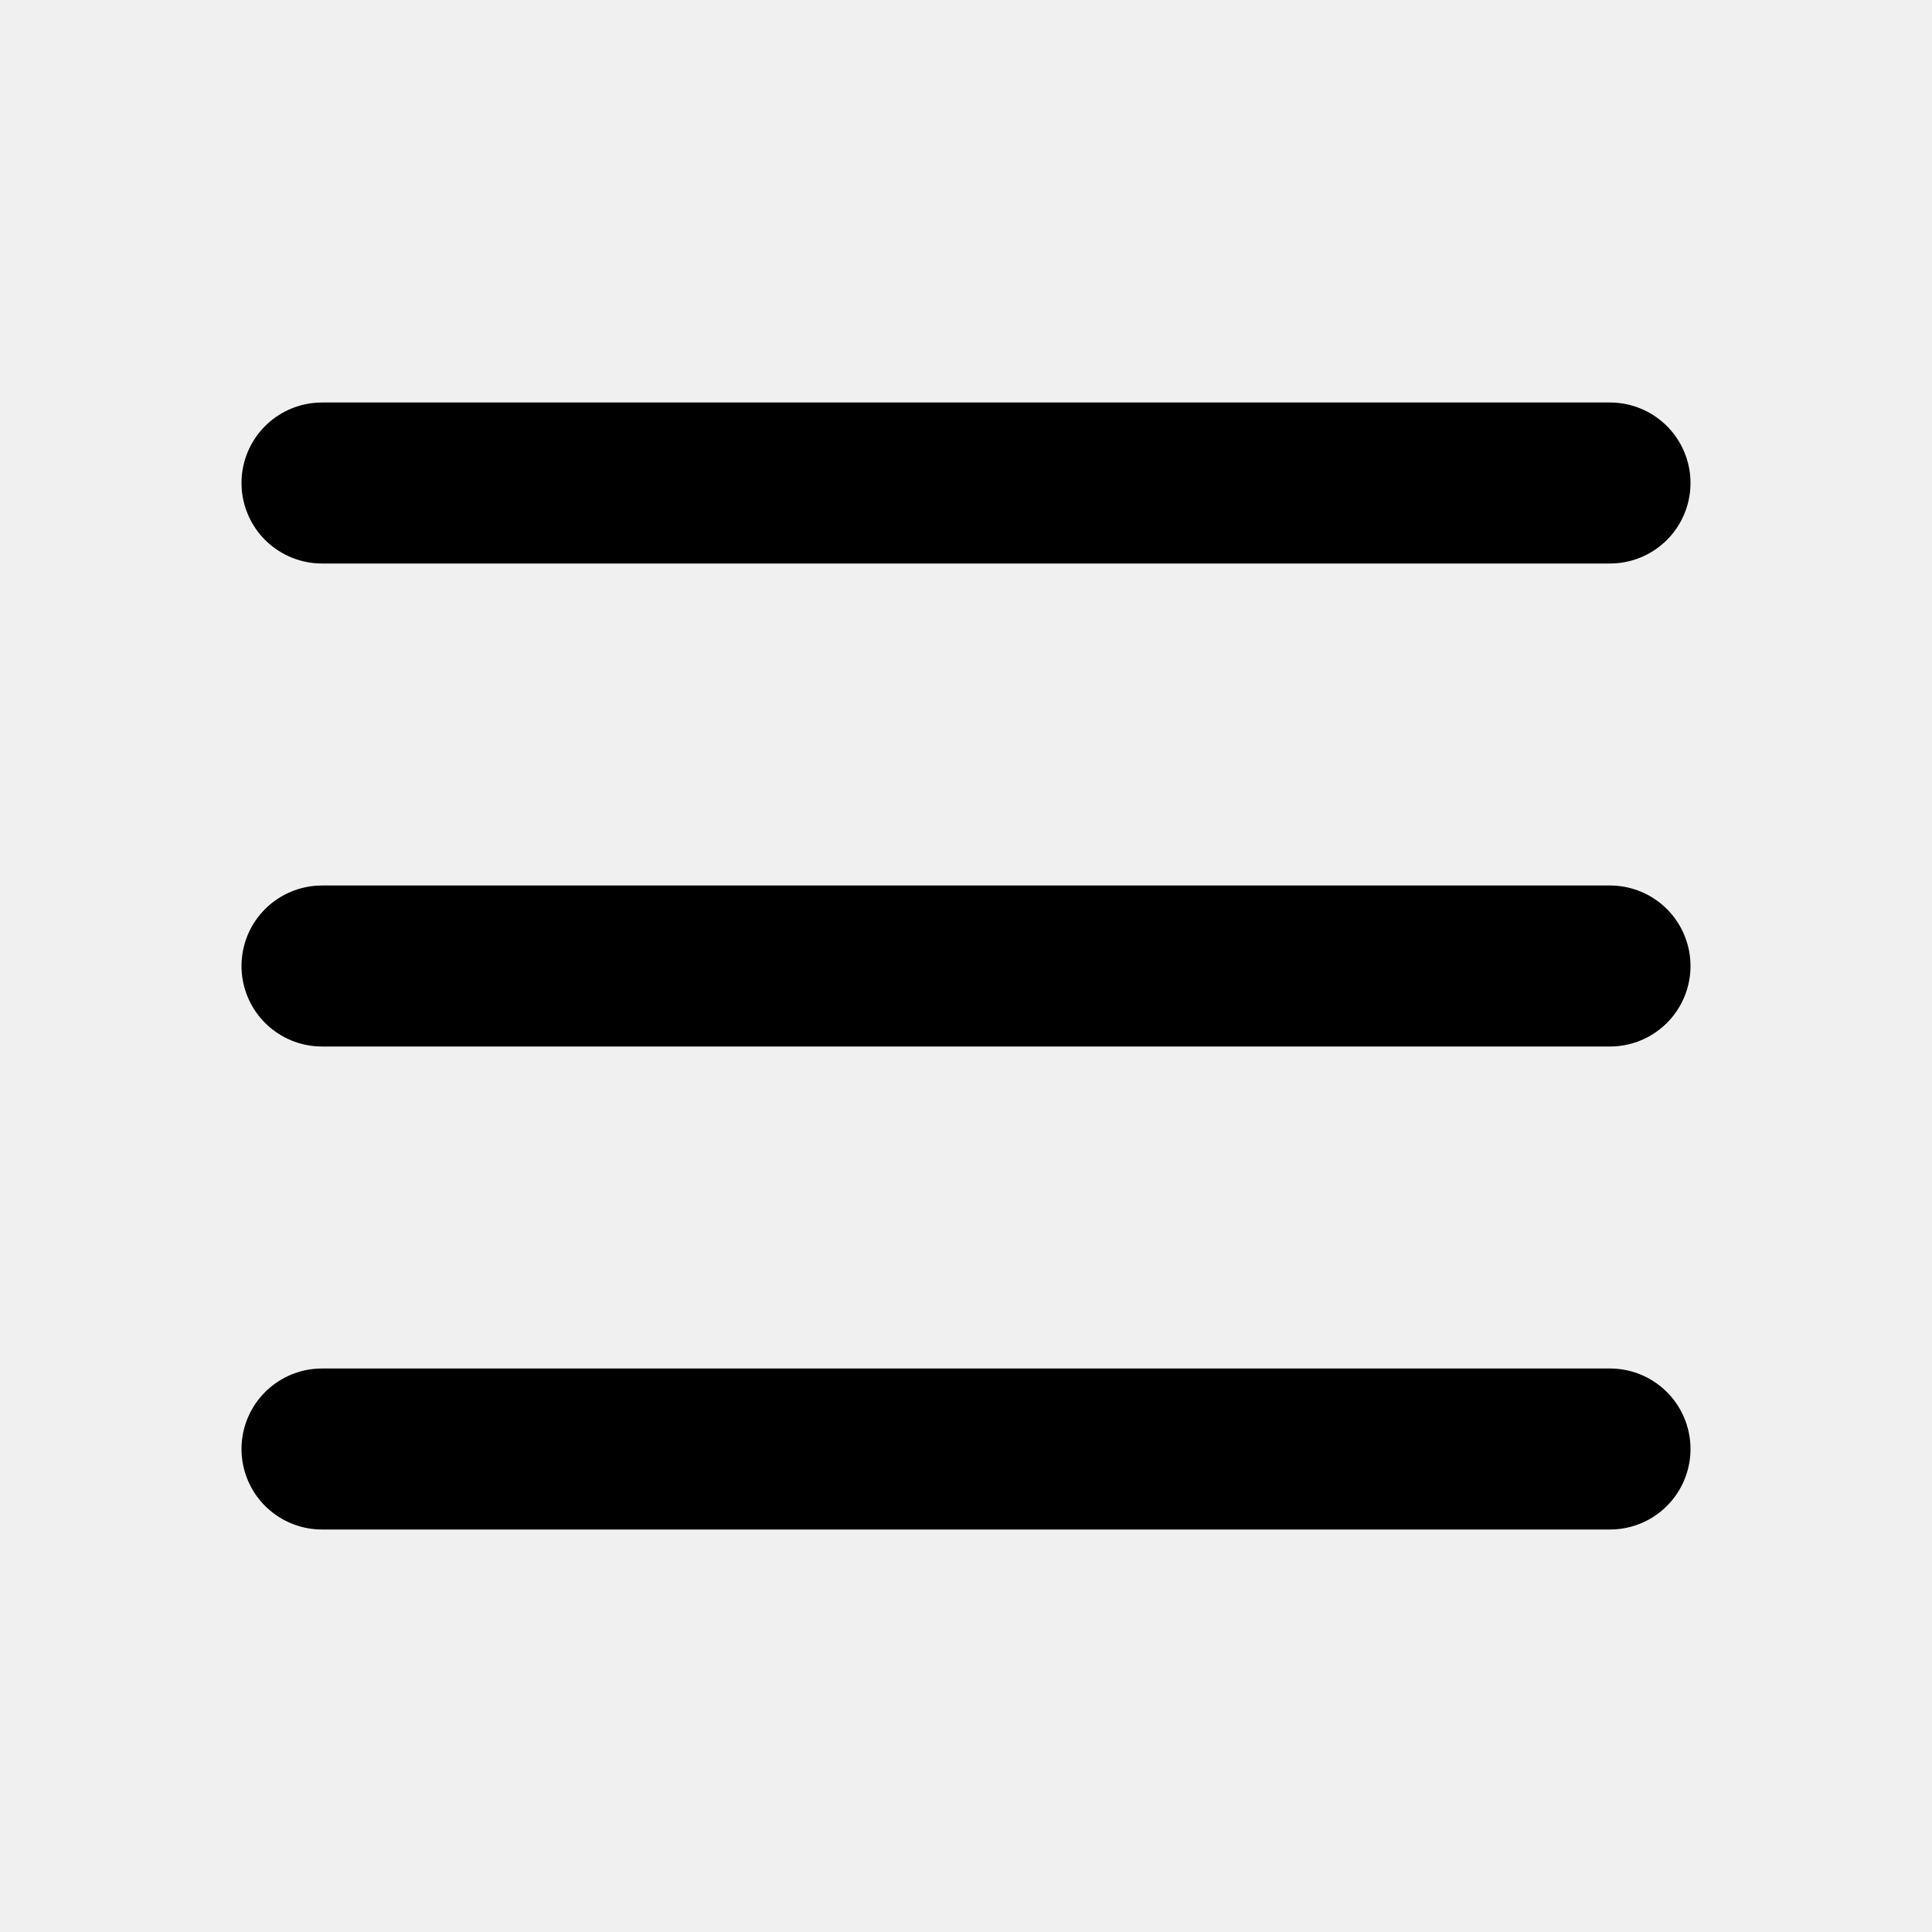
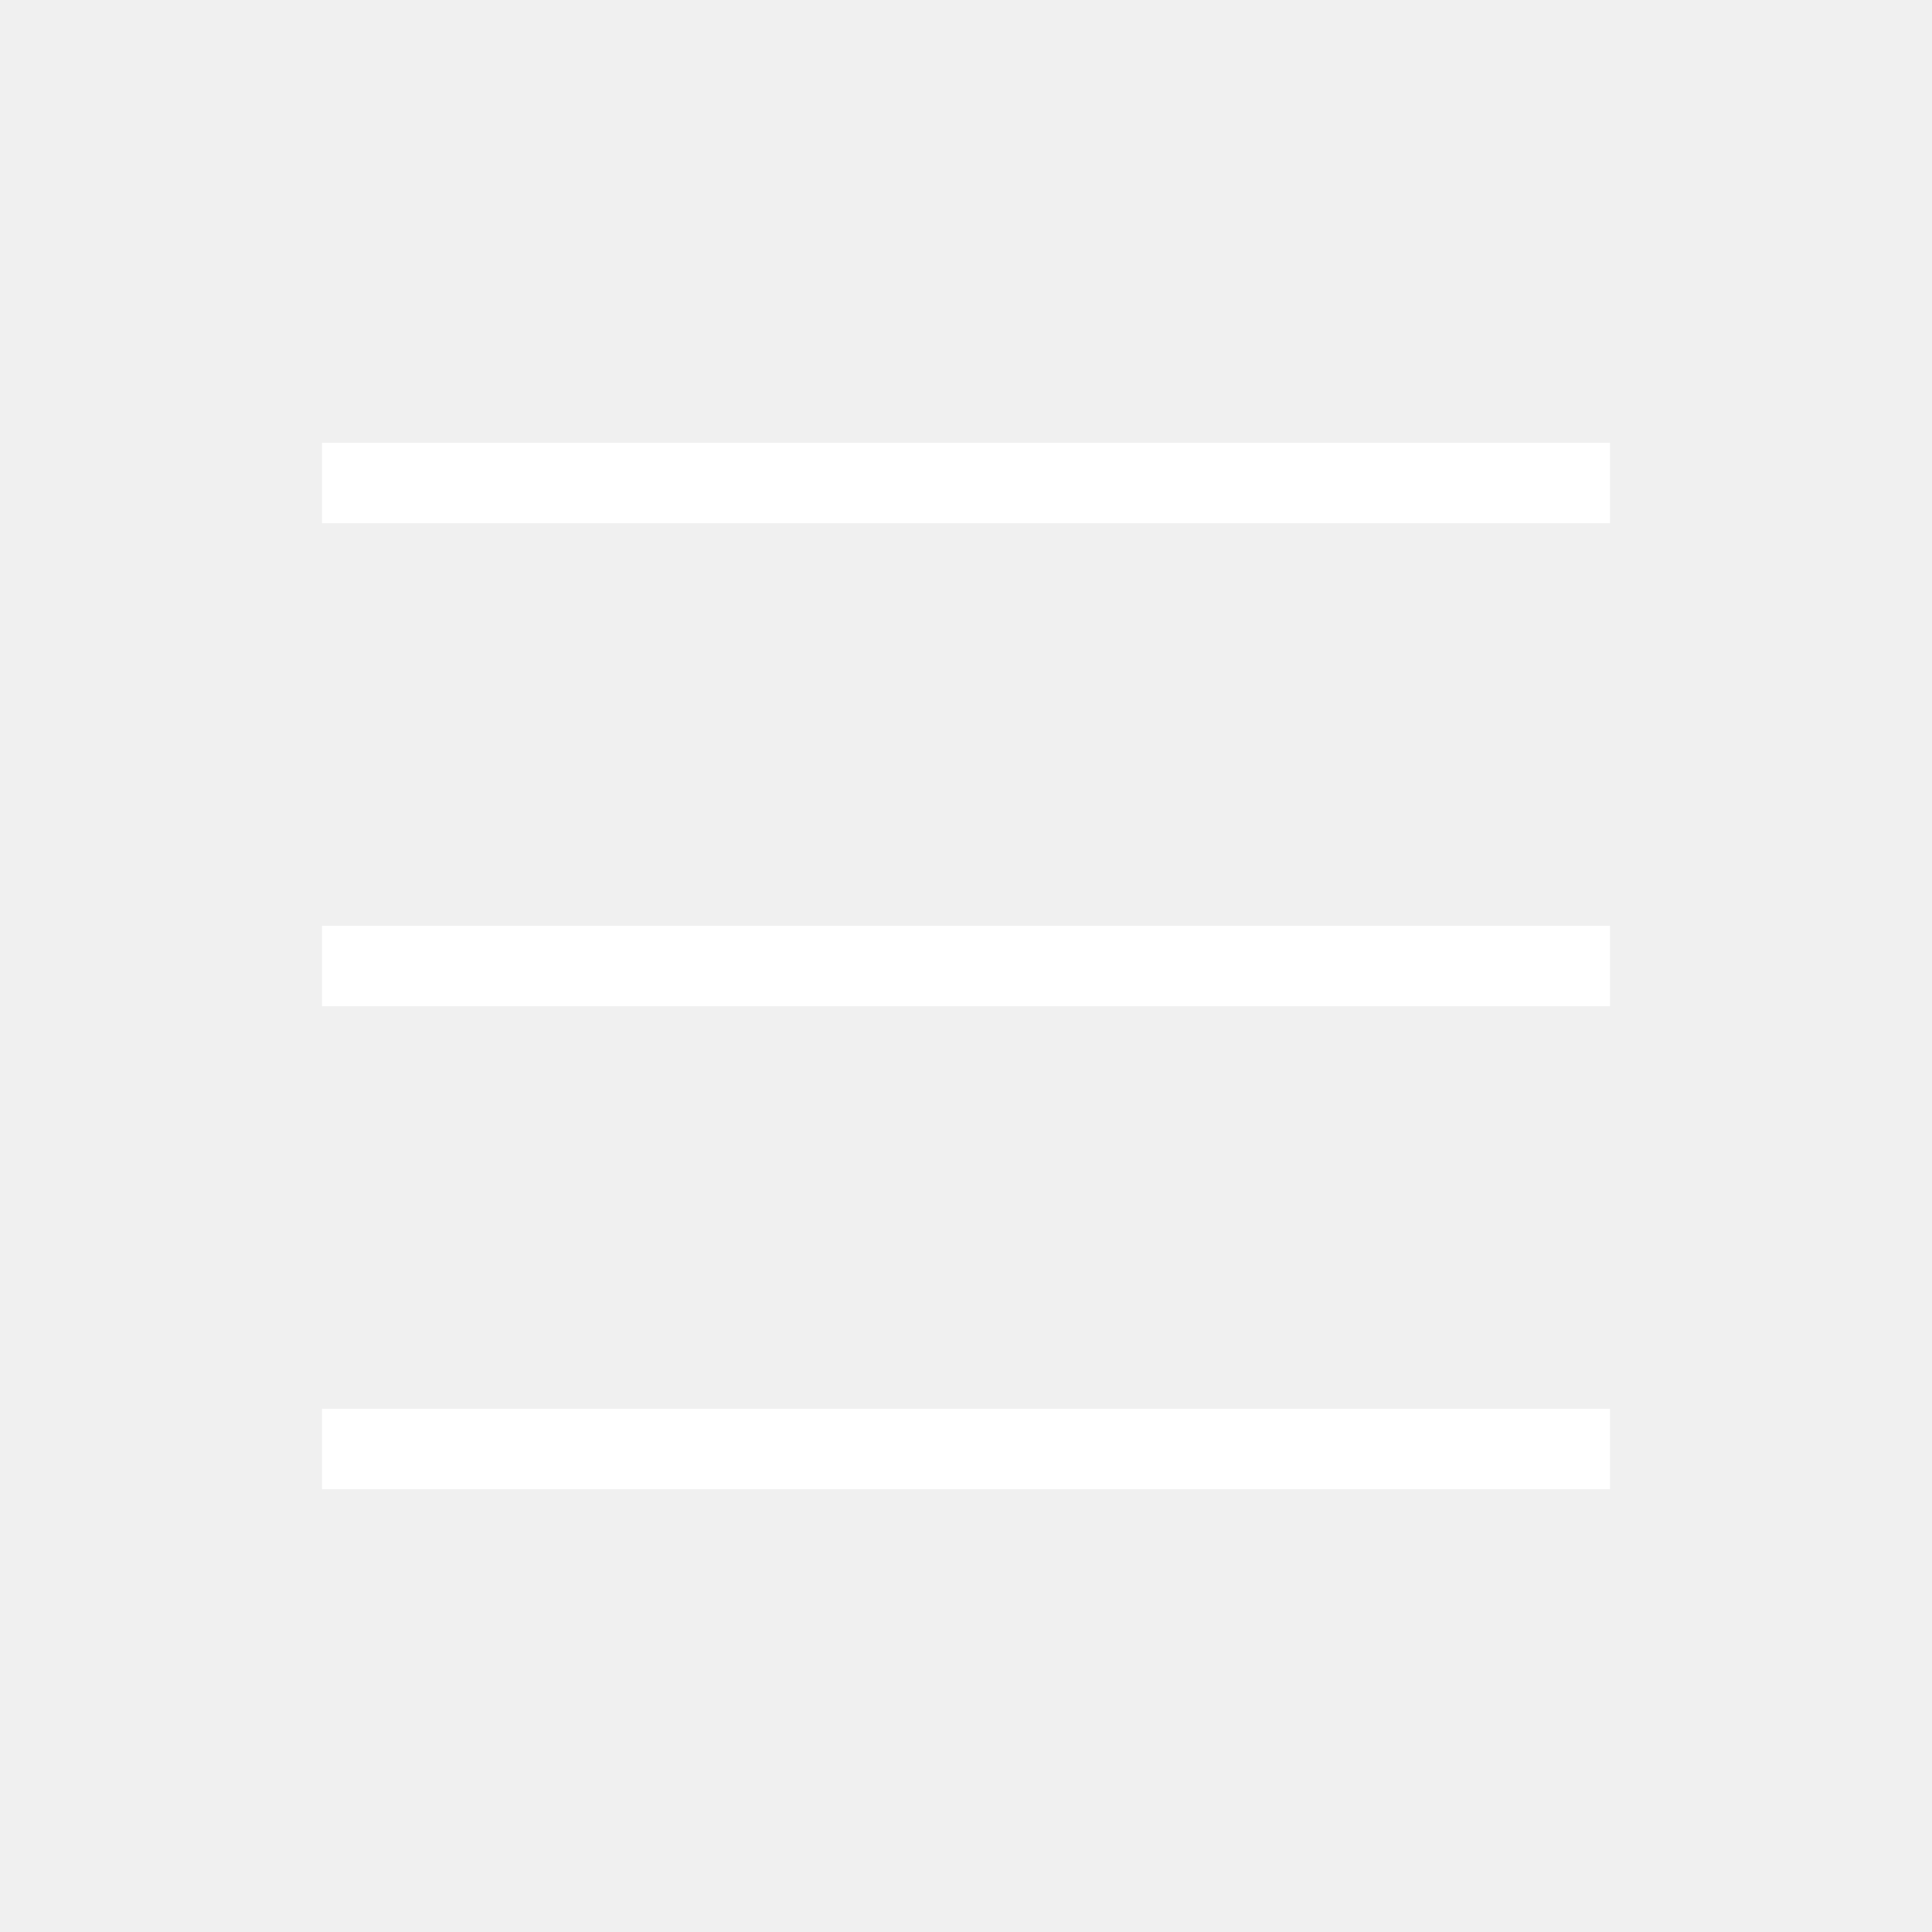
- <svg xmlns="http://www.w3.org/2000/svg" width="800px" height="800px" viewBox="0 0 24 24" fill="none">
-   <path d="M4 18L20 18" stroke="#000000" stroke-width="2" stroke-linecap="round" />
-   <path d="M4 12L20 12" stroke="#000000" stroke-width="2" stroke-linecap="round" />
-   <path d="M4 6L20 6" stroke="#000000" stroke-width="2" stroke-linecap="round" />
+ <svg xmlns="http://www.w3.org/2000/svg" width="24" height="24" fill="none" viewBox="0 0 24 24">
+   <path d="M4 18L20 18" stroke="white" stroke-width="1" />
+   <path d="M4 12L20 12" stroke="white" stroke-width="1" />
+   <path d="M4 6L20 6" stroke="white" stroke-width="1" />
</svg>
